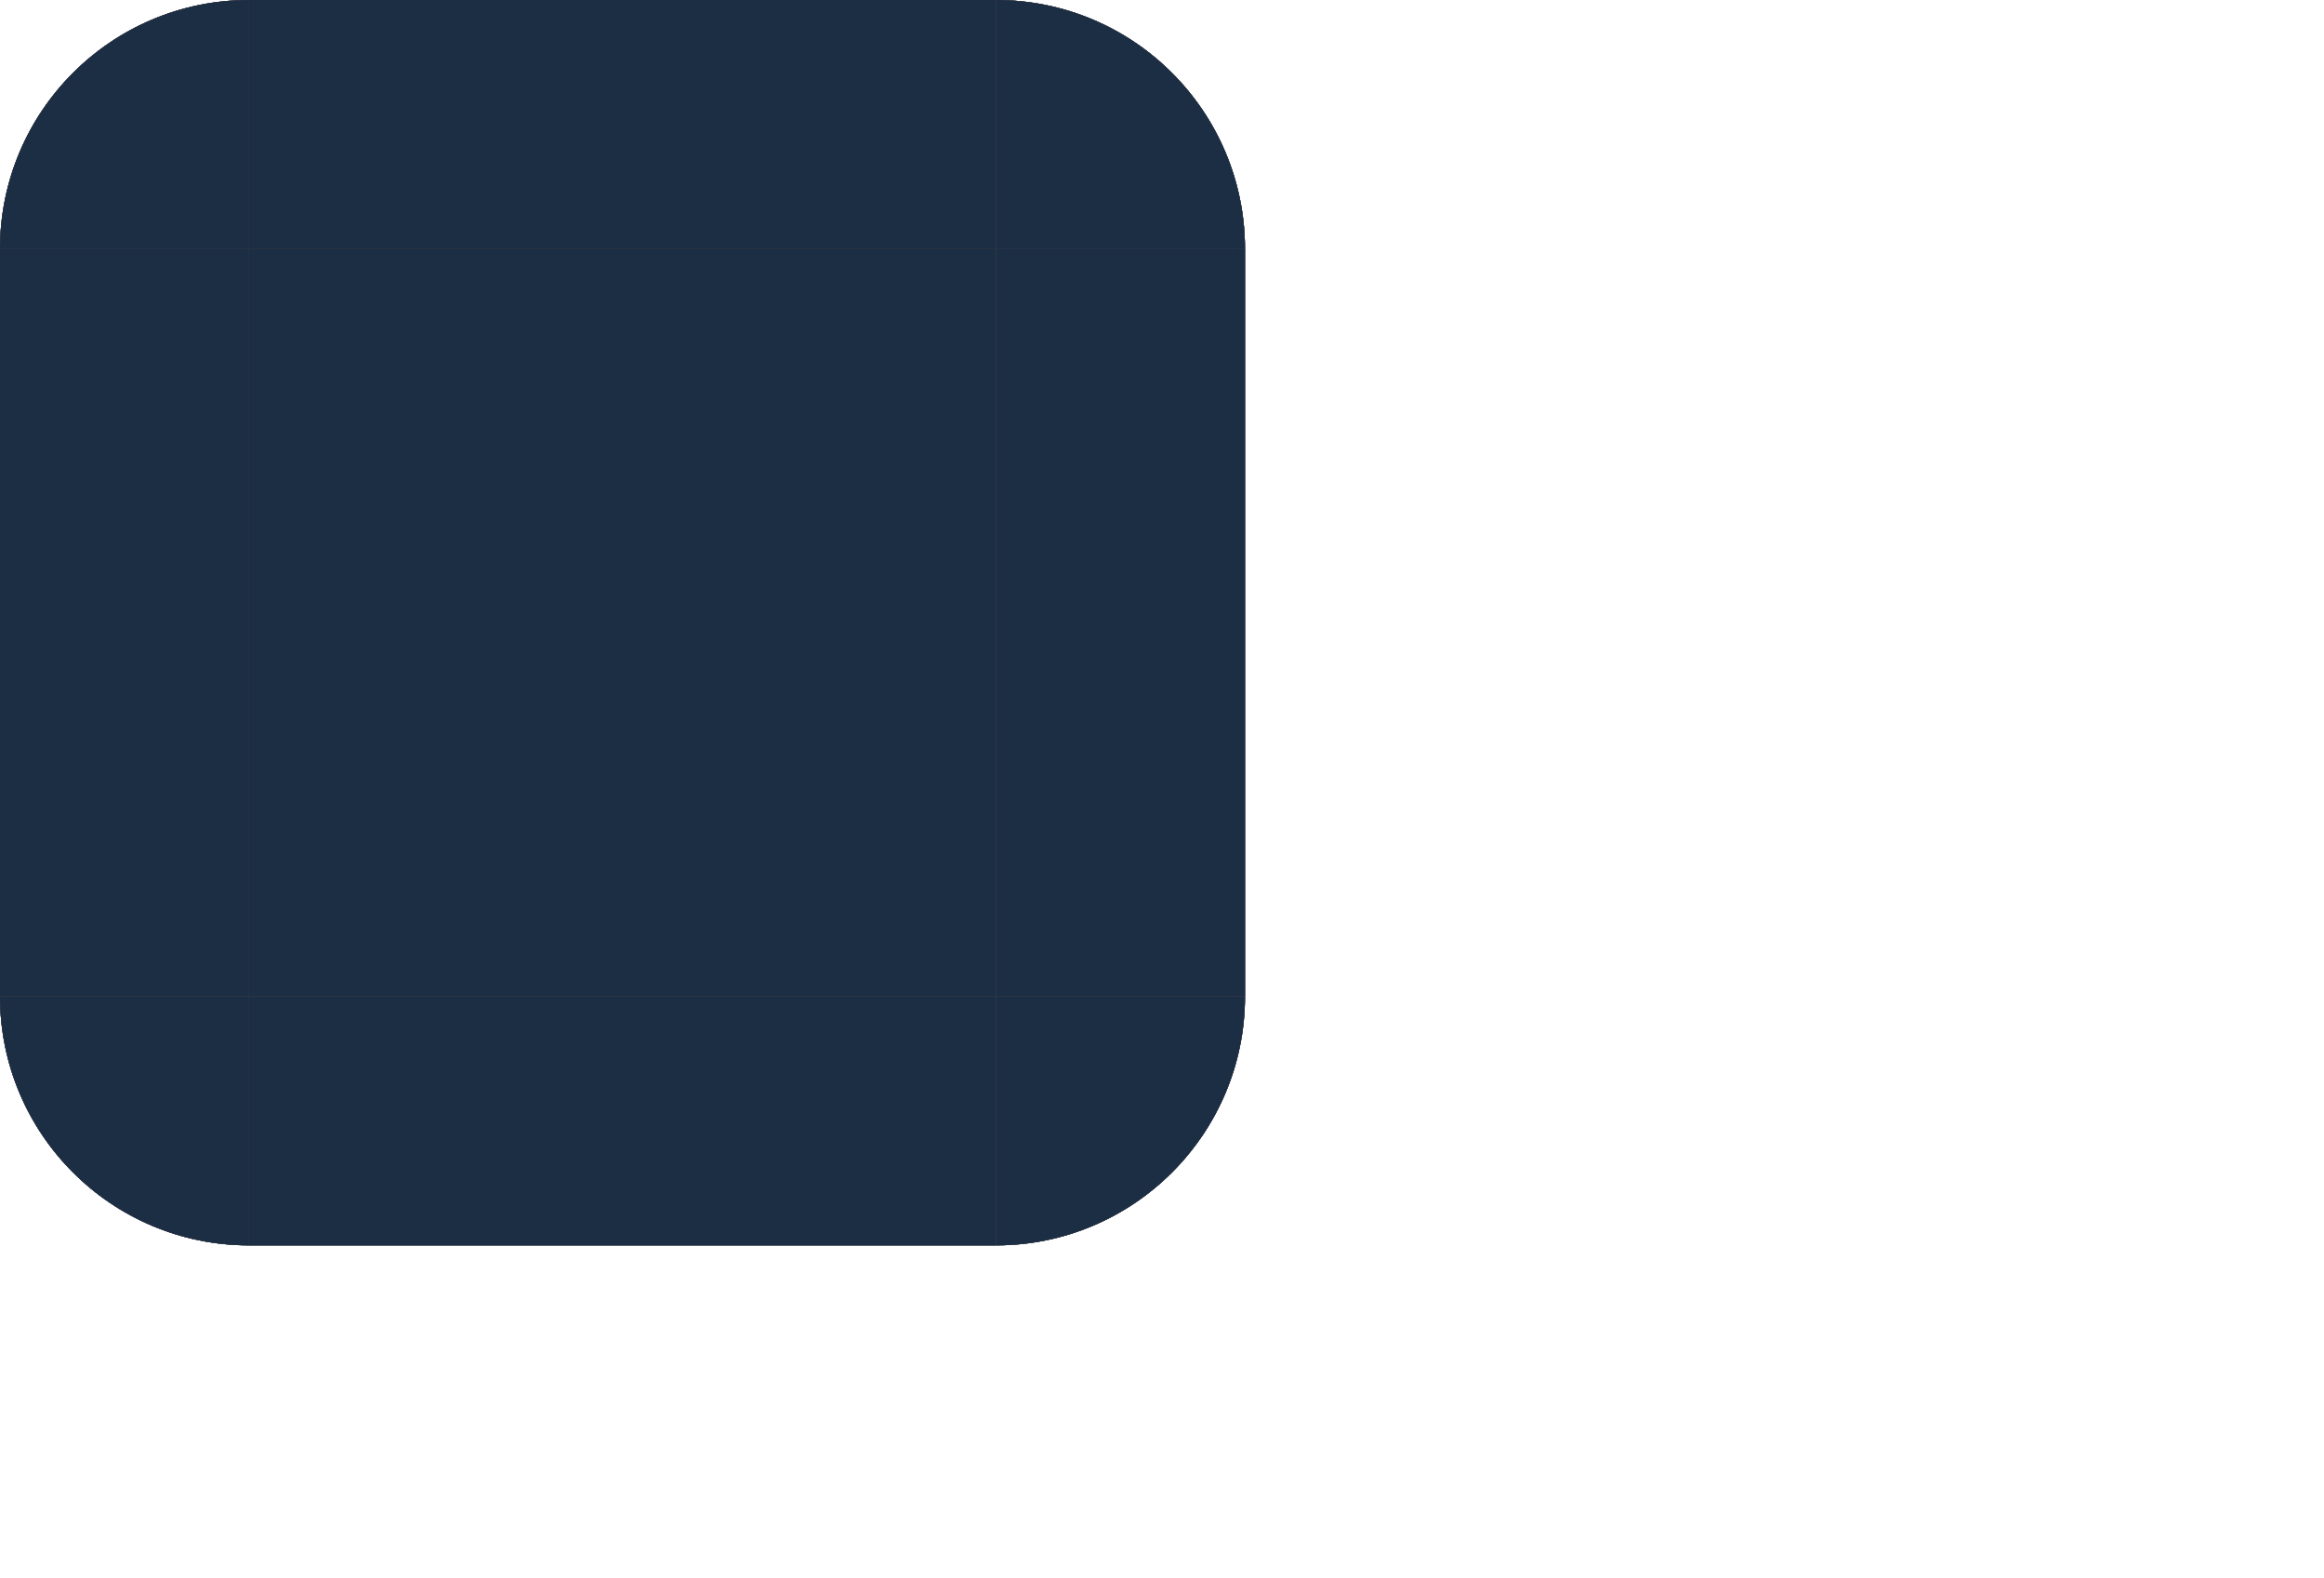
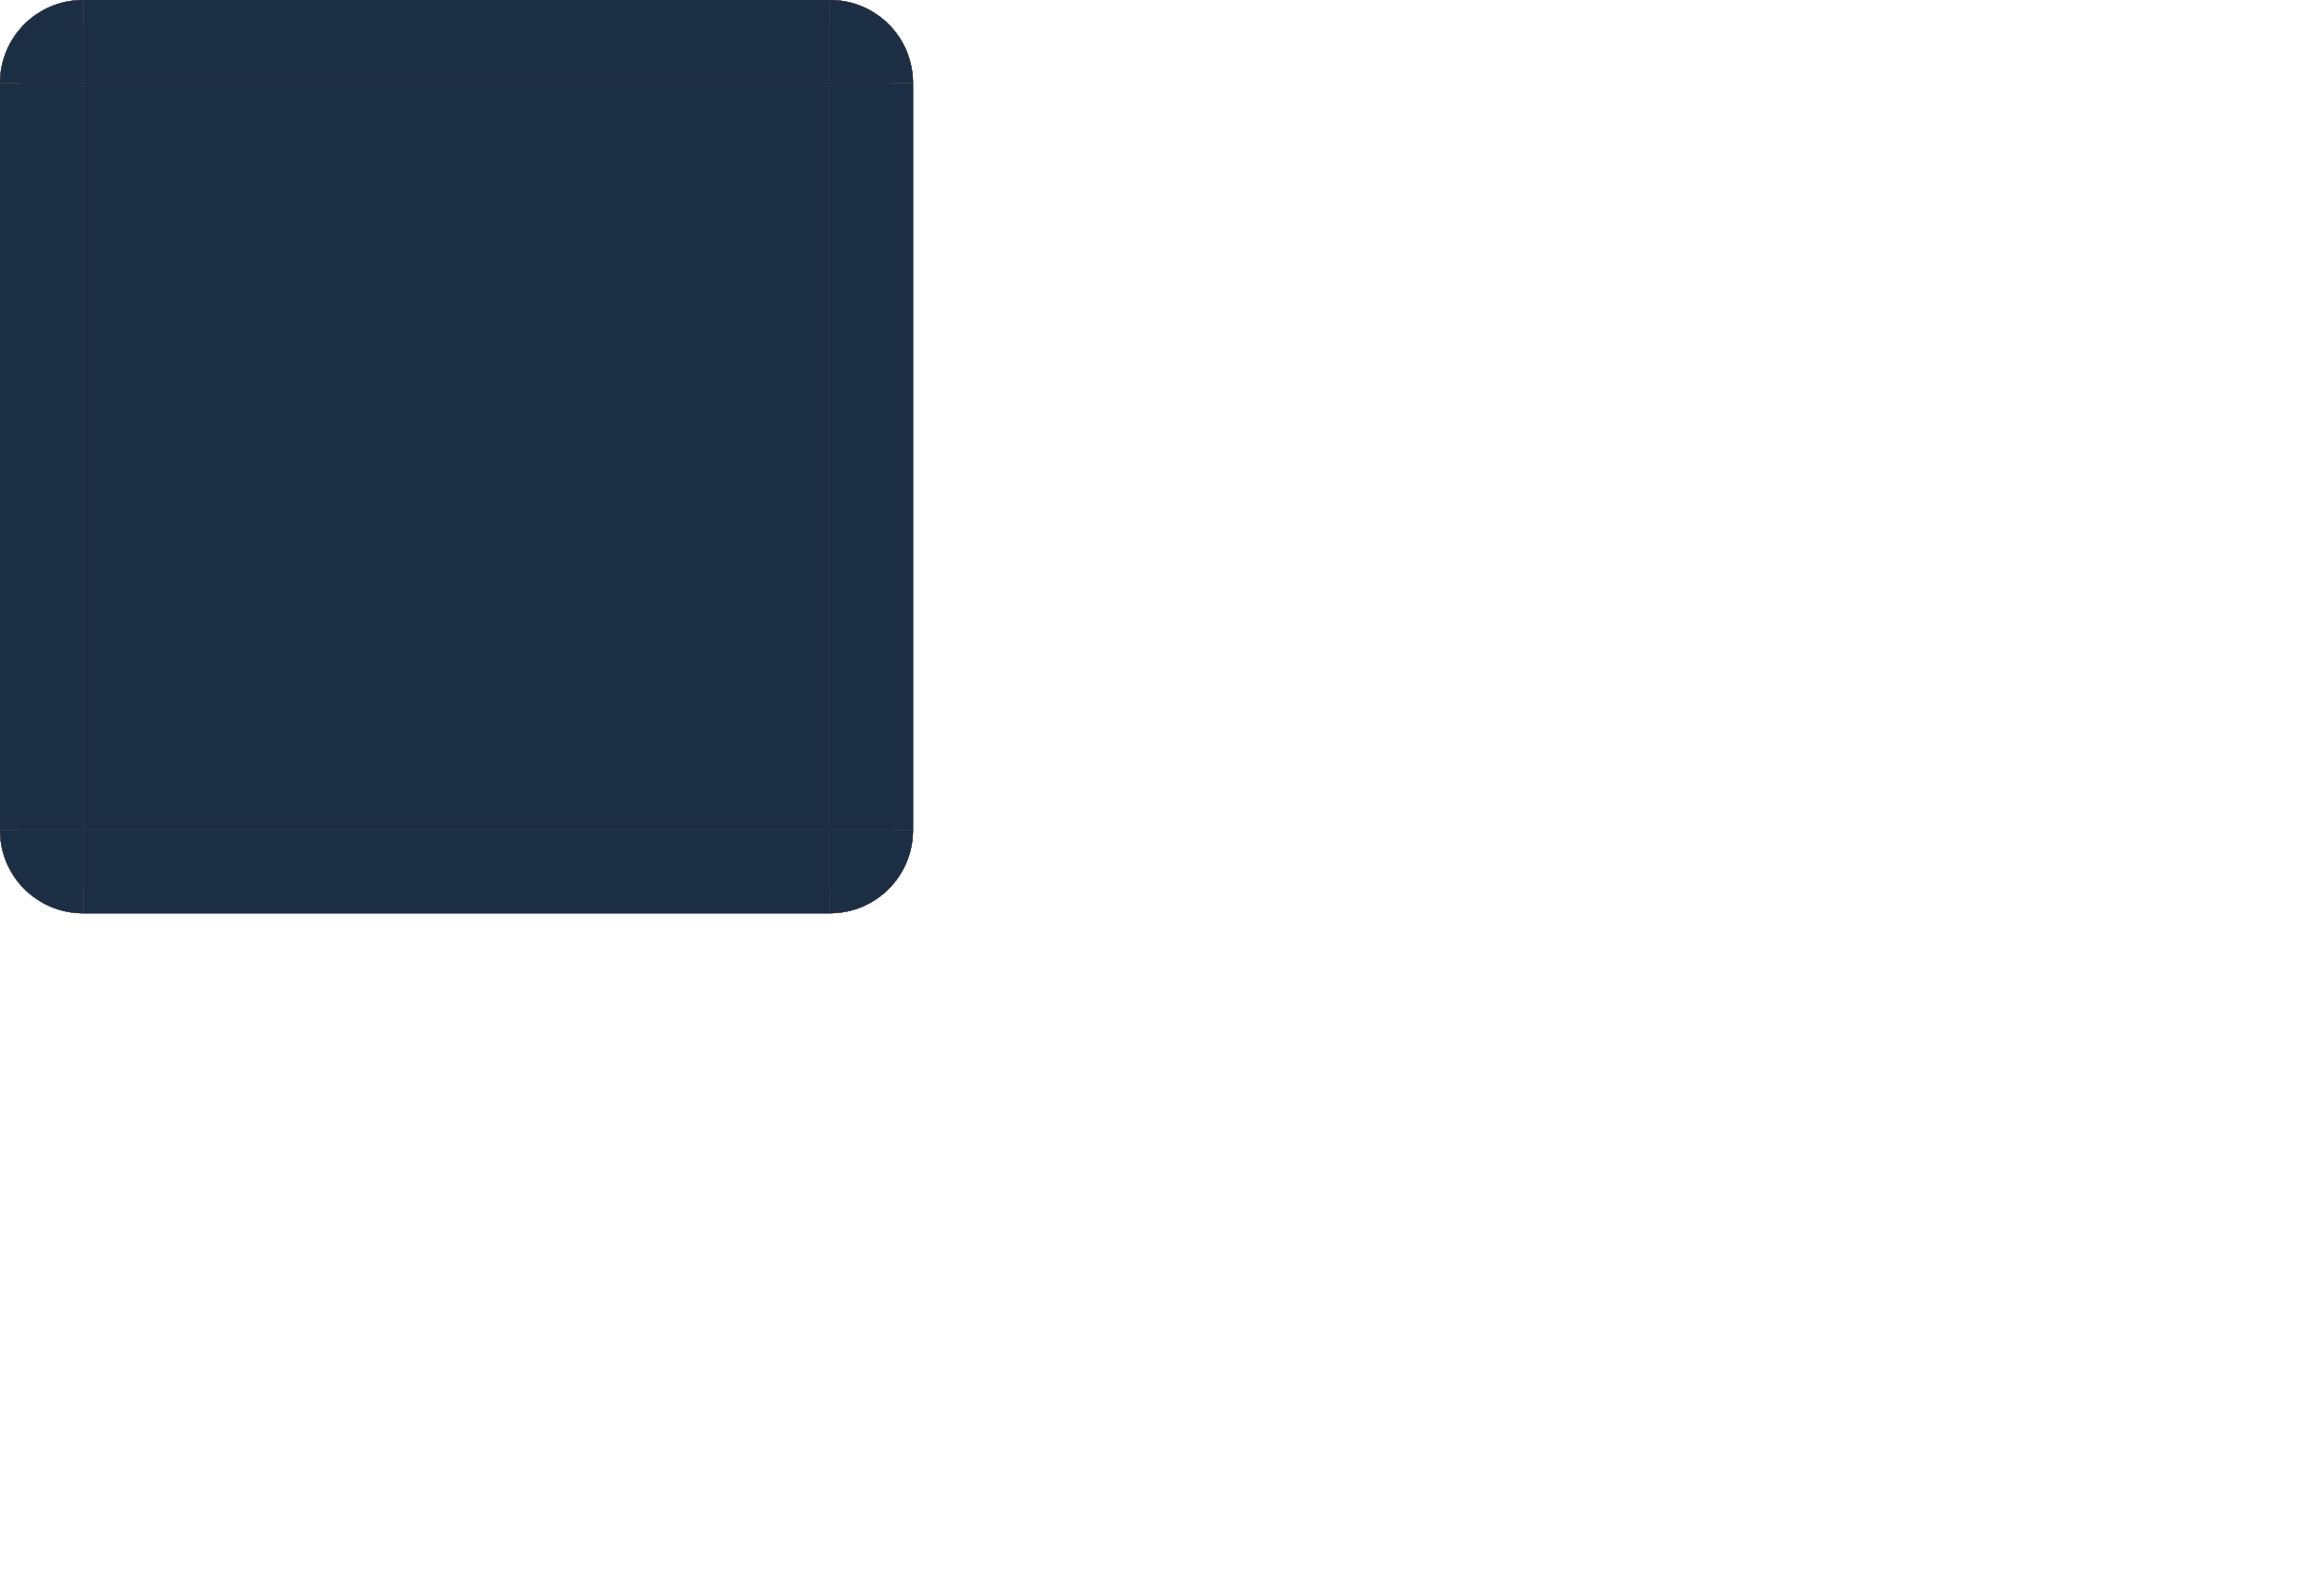
<svg xmlns="http://www.w3.org/2000/svg" width="112" height="76" viewBox="0 0 112 76">
  <g id="normal-topleft">
-     <path d="M12 0 V12 H0 C0 5.373 5.373 0 12 0 Z" fill="#17263B" />
+     <path d="M4 0 H4 V4 H0 A4 4 0 0 1 4 0 Z" fill="#17263B" />
+     <path d="M0.5 4 A3.5 3.5 0 0 1 4 .5" fill="none" />
  </g>
  <g id="normal-top">
-     <rect x="12" y="0" width="36" height="12" fill="#17263B" />
+     <rect x="4" y="0" width="36" height="4" fill="#17263B" />
+     <path d="M4 .5 H40" fill="none" />
  </g>
  <g id="normal-topright">
-     <path d="M48 0 C54.627 0 60 5.373 60 12 H48 Z" fill="#17263B" />
+     <path d="M40 0 A4 4 0 0 1 44 4 H40 Z" fill="#17263B" />
+     <path d="M40 .5 A3.5 3.5 0 0 1 43.5 4" fill="none" />
  </g>
  <g id="normal-left">
-     <rect x="0" y="12" width="12" height="36" fill="#17263B" />
+     <rect x="0" y="4" width="4" height="36" fill="#17263B" />
+     <path d="M.5 4 V40" fill="none" />
  </g>
  <g id="normal-center">
-     <rect x="12" y="12" width="36" height="36" fill="#17263B" />
+     <rect x="4" y="4" width="36" height="36" fill="#17263B" />
  </g>
  <g id="normal-right">
-     <rect x="48" y="12" width="12" height="36" fill="#17263B" />
+     <rect x="40" y="4" width="4" height="36" fill="#17263B" />
+     <path d="M43.5 4 V40" fill="none" />
  </g>
  <g id="normal-bottomleft">
-     <path d="M0 48 H12 V60 C5.373 60 0 54.627 0 48 Z" fill="#17263B" />
+     <path d="M0 40 H4 V44 A4 4 0 0 1 0 40 Z" fill="#17263B" />
+     <path d="M.5 40 A3.5 3.5 0 0 0 4 43.5" fill="none" />
  </g>
  <g id="normal-bottom">
-     <rect x="12" y="48" width="36" height="12" fill="#17263B" />
+     <rect x="4" y="40" width="36" height="4" fill="#17263B" />
+     <path d="M4 43.5 H40" fill="none" />
  </g>
  <g id="normal-bottomright">
-     <path d="M48 48 H60 C60 54.627 54.627 60 48 60 Z" fill="#17263B" />
+     <path d="M40 40 H44 A4 4 0 0 1 40 44 Z" fill="#17263B" />
+     <path d="M43.5 40 A3.5 3.5 0 0 1 40 43.5" fill="none" />
  </g>
  <g id="hover-topleft">
-     <path d="M12 0 V12 H0 C0 5.373 5.373 0 12 0 Z" fill="#27435C" />
+     <path d="M4 0 H4 V4 H0 A4 4 0 0 1 4 0 Z" fill="#23374C" />
+     <path d="M0.5 4 A3.5 3.5 0 0 1 4 .5" fill="none" stroke="#4B708E" stroke-width="1" />
  </g>
  <g id="hover-top">
-     <rect x="12" y="0" width="36" height="12" fill="#27435C" />
+     <rect x="4" y="0" width="36" height="4" fill="#23374C" />
+     <path d="M4 .5 H40" fill="none" stroke="#4B708E" stroke-width="1" />
  </g>
  <g id="hover-topright">
-     <path d="M48 0 C54.627 0 60 5.373 60 12 H48 Z" fill="#27435C" />
+     <path d="M40 0 A4 4 0 0 1 44 4 H40 Z" fill="#23374C" />
+     <path d="M40 .5 A3.5 3.5 0 0 1 43.5 4" fill="none" stroke="#4B708E" stroke-width="1" />
  </g>
  <g id="hover-left">
-     <rect x="0" y="12" width="12" height="36" fill="#27435C" />
+     <rect x="0" y="4" width="4" height="36" fill="#23374C" />
+     <path d="M.5 4 V40" fill="none" stroke="#4B708E" stroke-width="1" />
  </g>
  <g id="hover-center">
-     <rect x="12" y="12" width="36" height="36" fill="#27435C" />
+     <rect x="4" y="4" width="36" height="36" fill="#23374C" />
  </g>
  <g id="hover-right">
-     <rect x="48" y="12" width="12" height="36" fill="#27435C" />
+     <rect x="40" y="4" width="4" height="36" fill="#23374C" />
+     <path d="M43.5 4 V40" fill="none" stroke="#4B708E" stroke-width="1" />
  </g>
  <g id="hover-bottomleft">
-     <path d="M0 48 H12 V60 C5.373 60 0 54.627 0 48 Z" fill="#27435C" />
+     <path d="M0 40 H4 V44 A4 4 0 0 1 0 40 Z" fill="#23374C" />
+     <path d="M.5 40 A3.5 3.5 0 0 0 4 43.5" fill="none" stroke="#4B708E" stroke-width="1" />
  </g>
  <g id="hover-bottom">
-     <rect x="12" y="48" width="36" height="12" fill="#27435C" />
+     <rect x="4" y="40" width="36" height="4" fill="#23374C" />
+     <path d="M4 43.5 H40" fill="none" stroke="#4B708E" stroke-width="1" />
  </g>
  <g id="hover-bottomright">
-     <path d="M48 48 H60 C60 54.627 54.627 60 48 60 Z" fill="#27435C" />
+     <path d="M40 40 H44 A4 4 0 0 1 40 44 Z" fill="#23374C" />
+     <path d="M43.5 40 A3.5 3.5 0 0 1 40 43.5" fill="none" stroke="#4B708E" stroke-width="1" />
  </g>
  <g id="focus-topleft">
-     <path d="M12 0 V12 H0 C0 5.373 5.373 0 12 0 Z" fill="#2B577F" />
+     <path d="M4 0 H4 V4 H0 A4 4 0 0 1 4 0 Z" fill="#29445E" />
+     <path d="M0.5 4 A3.5 3.5 0 0 1 4 .5" fill="none" stroke="#6DB9EF" stroke-width="1" />
  </g>
  <g id="focus-top">
-     <rect x="12" y="0" width="36" height="12" fill="#2B577F" />
+     <rect x="4" y="0" width="36" height="4" fill="#29445E" />
+     <path d="M4 .5 H40" fill="none" stroke="#6DB9EF" stroke-width="1" />
  </g>
  <g id="focus-topright">
-     <path d="M48 0 C54.627 0 60 5.373 60 12 H48 Z" fill="#2B577F" />
+     <path d="M40 0 A4 4 0 0 1 44 4 H40 Z" fill="#29445E" />
+     <path d="M40 .5 A3.5 3.5 0 0 1 43.5 4" fill="none" stroke="#6DB9EF" stroke-width="1" />
  </g>
  <g id="focus-left">
-     <rect x="0" y="12" width="12" height="36" fill="#2B577F" />
+     <rect x="0" y="4" width="4" height="36" fill="#29445E" />
+     <path d="M.5 4 V40" fill="none" stroke="#6DB9EF" stroke-width="1" />
  </g>
  <g id="focus-center">
-     <rect x="12" y="12" width="36" height="36" fill="#2B577F" />
+     <rect x="4" y="4" width="36" height="36" fill="#29445E" />
  </g>
  <g id="focus-right">
-     <rect x="48" y="12" width="12" height="36" fill="#2B577F" />
+     <rect x="40" y="4" width="4" height="36" fill="#29445E" />
+     <path d="M43.5 4 V40" fill="none" stroke="#6DB9EF" stroke-width="1" />
  </g>
  <g id="focus-bottomleft">
-     <path d="M0 48 H12 V60 C5.373 60 0 54.627 0 48 Z" fill="#2B577F" />
+     <path d="M0 40 H4 V44 A4 4 0 0 1 0 40 Z" fill="#29445E" />
+     <path d="M.5 40 A3.5 3.5 0 0 0 4 43.5" fill="none" stroke="#6DB9EF" stroke-width="1" />
  </g>
  <g id="focus-bottom">
-     <rect x="12" y="48" width="36" height="12" fill="#2B577F" />
+     <rect x="4" y="40" width="36" height="4" fill="#29445E" />
+     <path d="M4 43.5 H40" fill="none" stroke="#6DB9EF" stroke-width="1" />
  </g>
  <g id="focus-bottomright">
-     <path d="M48 48 H60 C60 54.627 54.627 60 48 60 Z" fill="#2B577F" />
+     <path d="M40 40 H44 A4 4 0 0 1 40 44 Z" fill="#29445E" />
+     <path d="M43.5 40 A3.5 3.5 0 0 1 40 43.5" fill="none" stroke="#6DB9EF" stroke-width="1" />
  </g>
  <g id="attention-topleft">
-     <path d="M12 0 V12 H0 C0 5.373 5.373 0 12 0 Z" fill="#754837" />
+     <path d="M4 0 H4 V4 H0 A4 4 0 0 1 4 0 Z" fill="#754837" />
+     <path d="M0.5 4 A3.5 3.5 0 0 1 4 .5" fill="none" stroke="#C99576" stroke-width="1" />
  </g>
  <g id="attention-top">
-     <rect x="12" y="0" width="36" height="12" fill="#754837" />
+     <rect x="4" y="0" width="36" height="4" fill="#754837" />
+     <path d="M4 .5 H40" fill="none" stroke="#C99576" stroke-width="1" />
  </g>
  <g id="attention-topright">
-     <path d="M48 0 C54.627 0 60 5.373 60 12 H48 Z" fill="#754837" />
+     <path d="M40 0 A4 4 0 0 1 44 4 H40 Z" fill="#754837" />
+     <path d="M40 .5 A3.5 3.5 0 0 1 43.5 4" fill="none" stroke="#C99576" stroke-width="1" />
  </g>
  <g id="attention-left">
-     <rect x="0" y="12" width="12" height="36" fill="#754837" />
+     <rect x="0" y="4" width="4" height="36" fill="#754837" />
+     <path d="M.5 4 V40" fill="none" stroke="#C99576" stroke-width="1" />
  </g>
  <g id="attention-center">
-     <rect x="12" y="12" width="36" height="36" fill="#754837" />
+     <rect x="4" y="4" width="36" height="36" fill="#754837" />
  </g>
  <g id="attention-right">
-     <rect x="48" y="12" width="12" height="36" fill="#754837" />
+     <rect x="40" y="4" width="4" height="36" fill="#754837" />
+     <path d="M43.5 4 V40" fill="none" stroke="#C99576" stroke-width="1" />
  </g>
  <g id="attention-bottomleft">
-     <path d="M0 48 H12 V60 C5.373 60 0 54.627 0 48 Z" fill="#754837" />
+     <path d="M0 40 H4 V44 A4 4 0 0 1 0 40 Z" fill="#754837" />
+     <path d="M.5 40 A3.5 3.5 0 0 0 4 43.5" fill="none" stroke="#C99576" stroke-width="1" />
  </g>
  <g id="attention-bottom">
-     <rect x="12" y="48" width="36" height="12" fill="#754837" />
+     <rect x="4" y="40" width="36" height="4" fill="#754837" />
+     <path d="M4 43.5 H40" fill="none" stroke="#C99576" stroke-width="1" />
  </g>
  <g id="attention-bottomright">
-     <path d="M48 48 H60 C60 54.627 54.627 60 48 60 Z" fill="#754837" />
+     <path d="M40 40 H44 A4 4 0 0 1 40 44 Z" fill="#754837" />
+     <path d="M43.5 40 A3.5 3.5 0 0 1 40 43.5" fill="none" stroke="#C99576" stroke-width="1" />
  </g>
  <g id="minimized-topleft">
-     <path d="M12 0 V12 H0 C0 5.373 5.373 0 12 0 Z" fill="#1C2E44" />
+     <path d="M4 0 H4 V4 H0 A4 4 0 0 1 4 0 Z" fill="#1C2E44" />
+     <path d="M0.5 4 A3.5 3.5 0 0 1 4 .5" fill="none" />
  </g>
  <g id="minimized-top">
-     <rect x="12" y="0" width="36" height="12" fill="#1C2E44" />
+     <rect x="4" y="0" width="36" height="4" fill="#1C2E44" />
+     <path d="M4 .5 H40" fill="none" />
  </g>
  <g id="minimized-topright">
-     <path d="M48 0 C54.627 0 60 5.373 60 12 H48 Z" fill="#1C2E44" />
+     <path d="M40 0 A4 4 0 0 1 44 4 H40 Z" fill="#1C2E44" />
+     <path d="M40 .5 A3.5 3.5 0 0 1 43.5 4" fill="none" />
  </g>
  <g id="minimized-left">
-     <rect x="0" y="12" width="12" height="36" fill="#1C2E44" />
+     <rect x="0" y="4" width="4" height="36" fill="#1C2E44" />
+     <path d="M.5 4 V40" fill="none" />
  </g>
  <g id="minimized-center">
-     <rect x="12" y="12" width="36" height="36" fill="#1C2E44" />
+     <rect x="4" y="4" width="36" height="36" fill="#1C2E44" />
  </g>
  <g id="minimized-right">
-     <rect x="48" y="12" width="12" height="36" fill="#1C2E44" />
+     <rect x="40" y="4" width="4" height="36" fill="#1C2E44" />
+     <path d="M43.5 4 V40" fill="none" />
  </g>
  <g id="minimized-bottomleft">
-     <path d="M0 48 H12 V60 C5.373 60 0 54.627 0 48 Z" fill="#1C2E44" />
+     <path d="M0 40 H4 V44 A4 4 0 0 1 0 40 Z" fill="#1C2E44" />
+     <path d="M.5 40 A3.5 3.5 0 0 0 4 43.5" fill="none" />
  </g>
  <g id="minimized-bottom">
-     <rect x="12" y="48" width="36" height="12" fill="#1C2E44" />
+     <rect x="4" y="40" width="36" height="4" fill="#1C2E44" />
+     <path d="M4 43.5 H40" fill="none" />
  </g>
  <g id="minimized-bottomright">
-     <path d="M48 48 H60 C60 54.627 54.627 60 48 60 Z" fill="#1C2E44" />
+     <path d="M40 40 H44 A4 4 0 0 1 40 44 Z" fill="#1C2E44" />
+     <path d="M43.5 40 A3.5 3.5 0 0 1 40 43.5" fill="none" />
  </g>
-   <rect id="hint-top-margin" x="72" y="4" width="2" height="10" fill="#000" fill-opacity="0" />
-   <rect id="hint-right-margin" x="76" y="4" width="10" height="2" fill="#000" fill-opacity="0" />
-   <rect id="hint-bottom-margin" x="88" y="4" width="2" height="10" fill="#000" fill-opacity="0" />
-   <rect id="hint-left-margin" x="92" y="4" width="10" height="2" fill="#000" fill-opacity="0" />
+   <rect id="hint-top-margin" x="72" y="4" width="2" height="2" fill="#000" fill-opacity="0" />
+   <rect id="hint-right-margin" x="76" y="4" width="2" height="2" fill="#000" fill-opacity="0" />
+   <rect id="hint-bottom-margin" x="88" y="4" width="2" height="2" fill="#000" fill-opacity="0" />
+   <rect id="hint-left-margin" x="92" y="4" width="2" height="2" fill="#000" fill-opacity="0" />
</svg>
